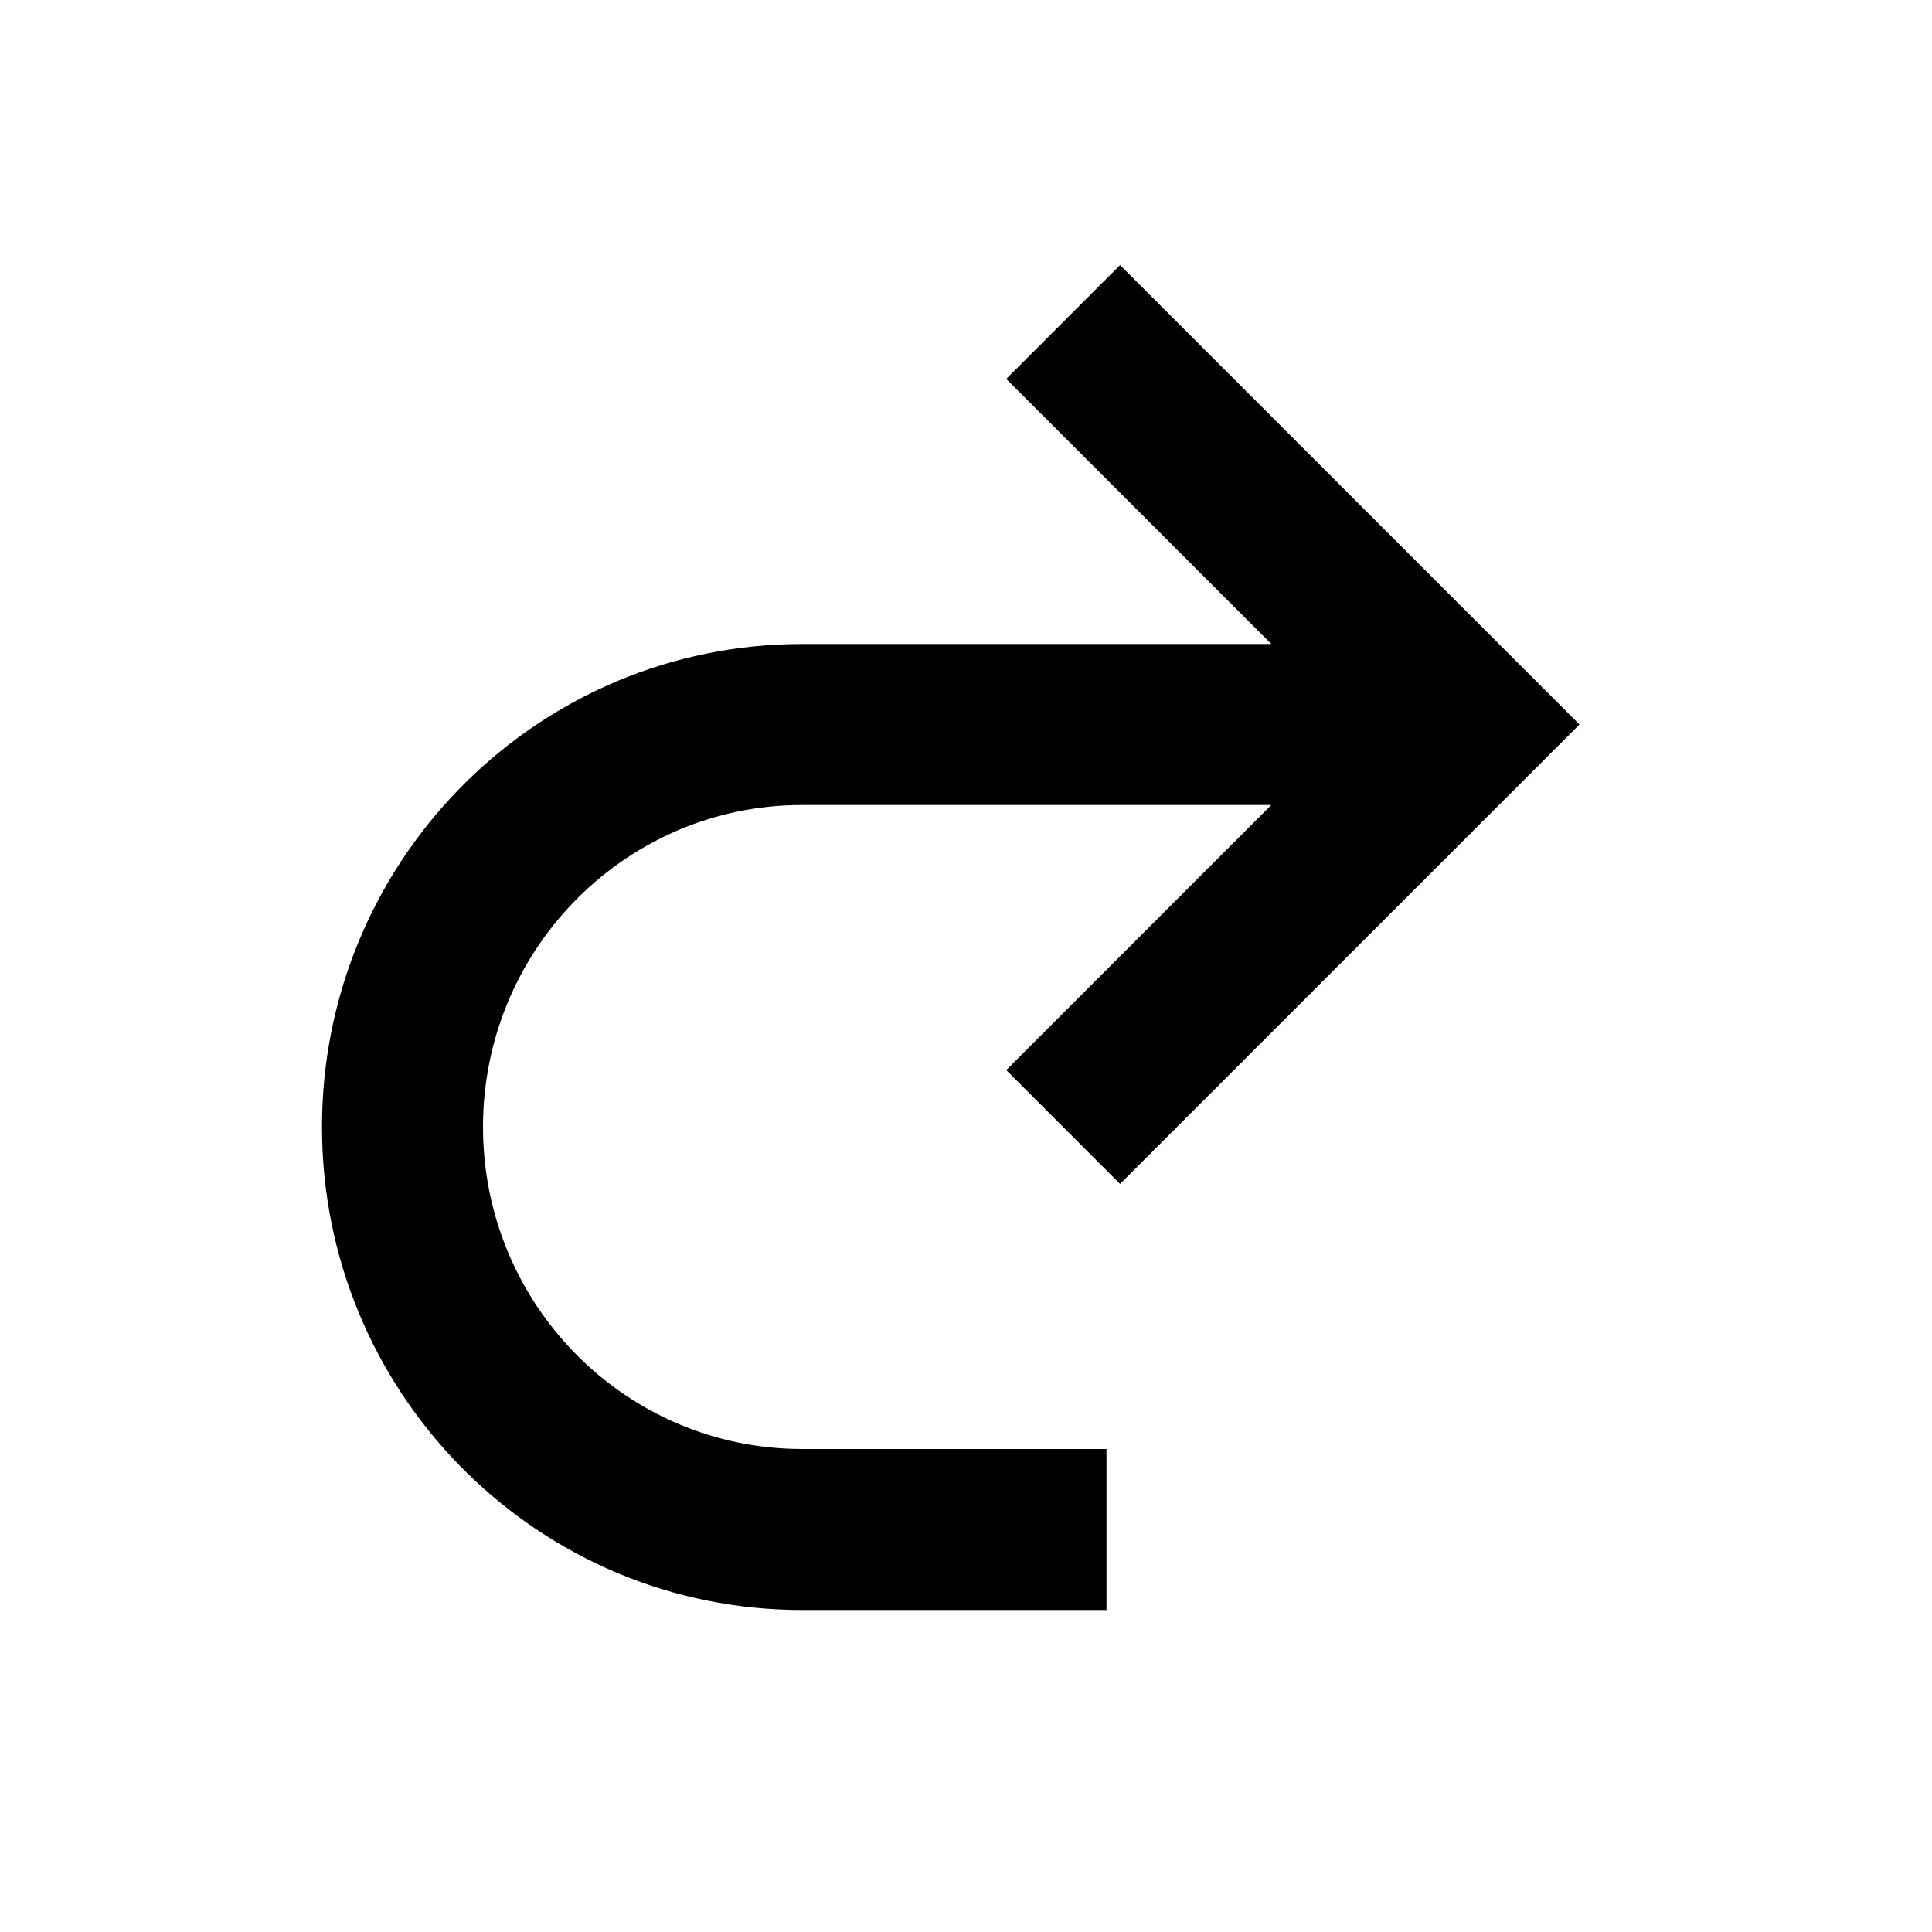
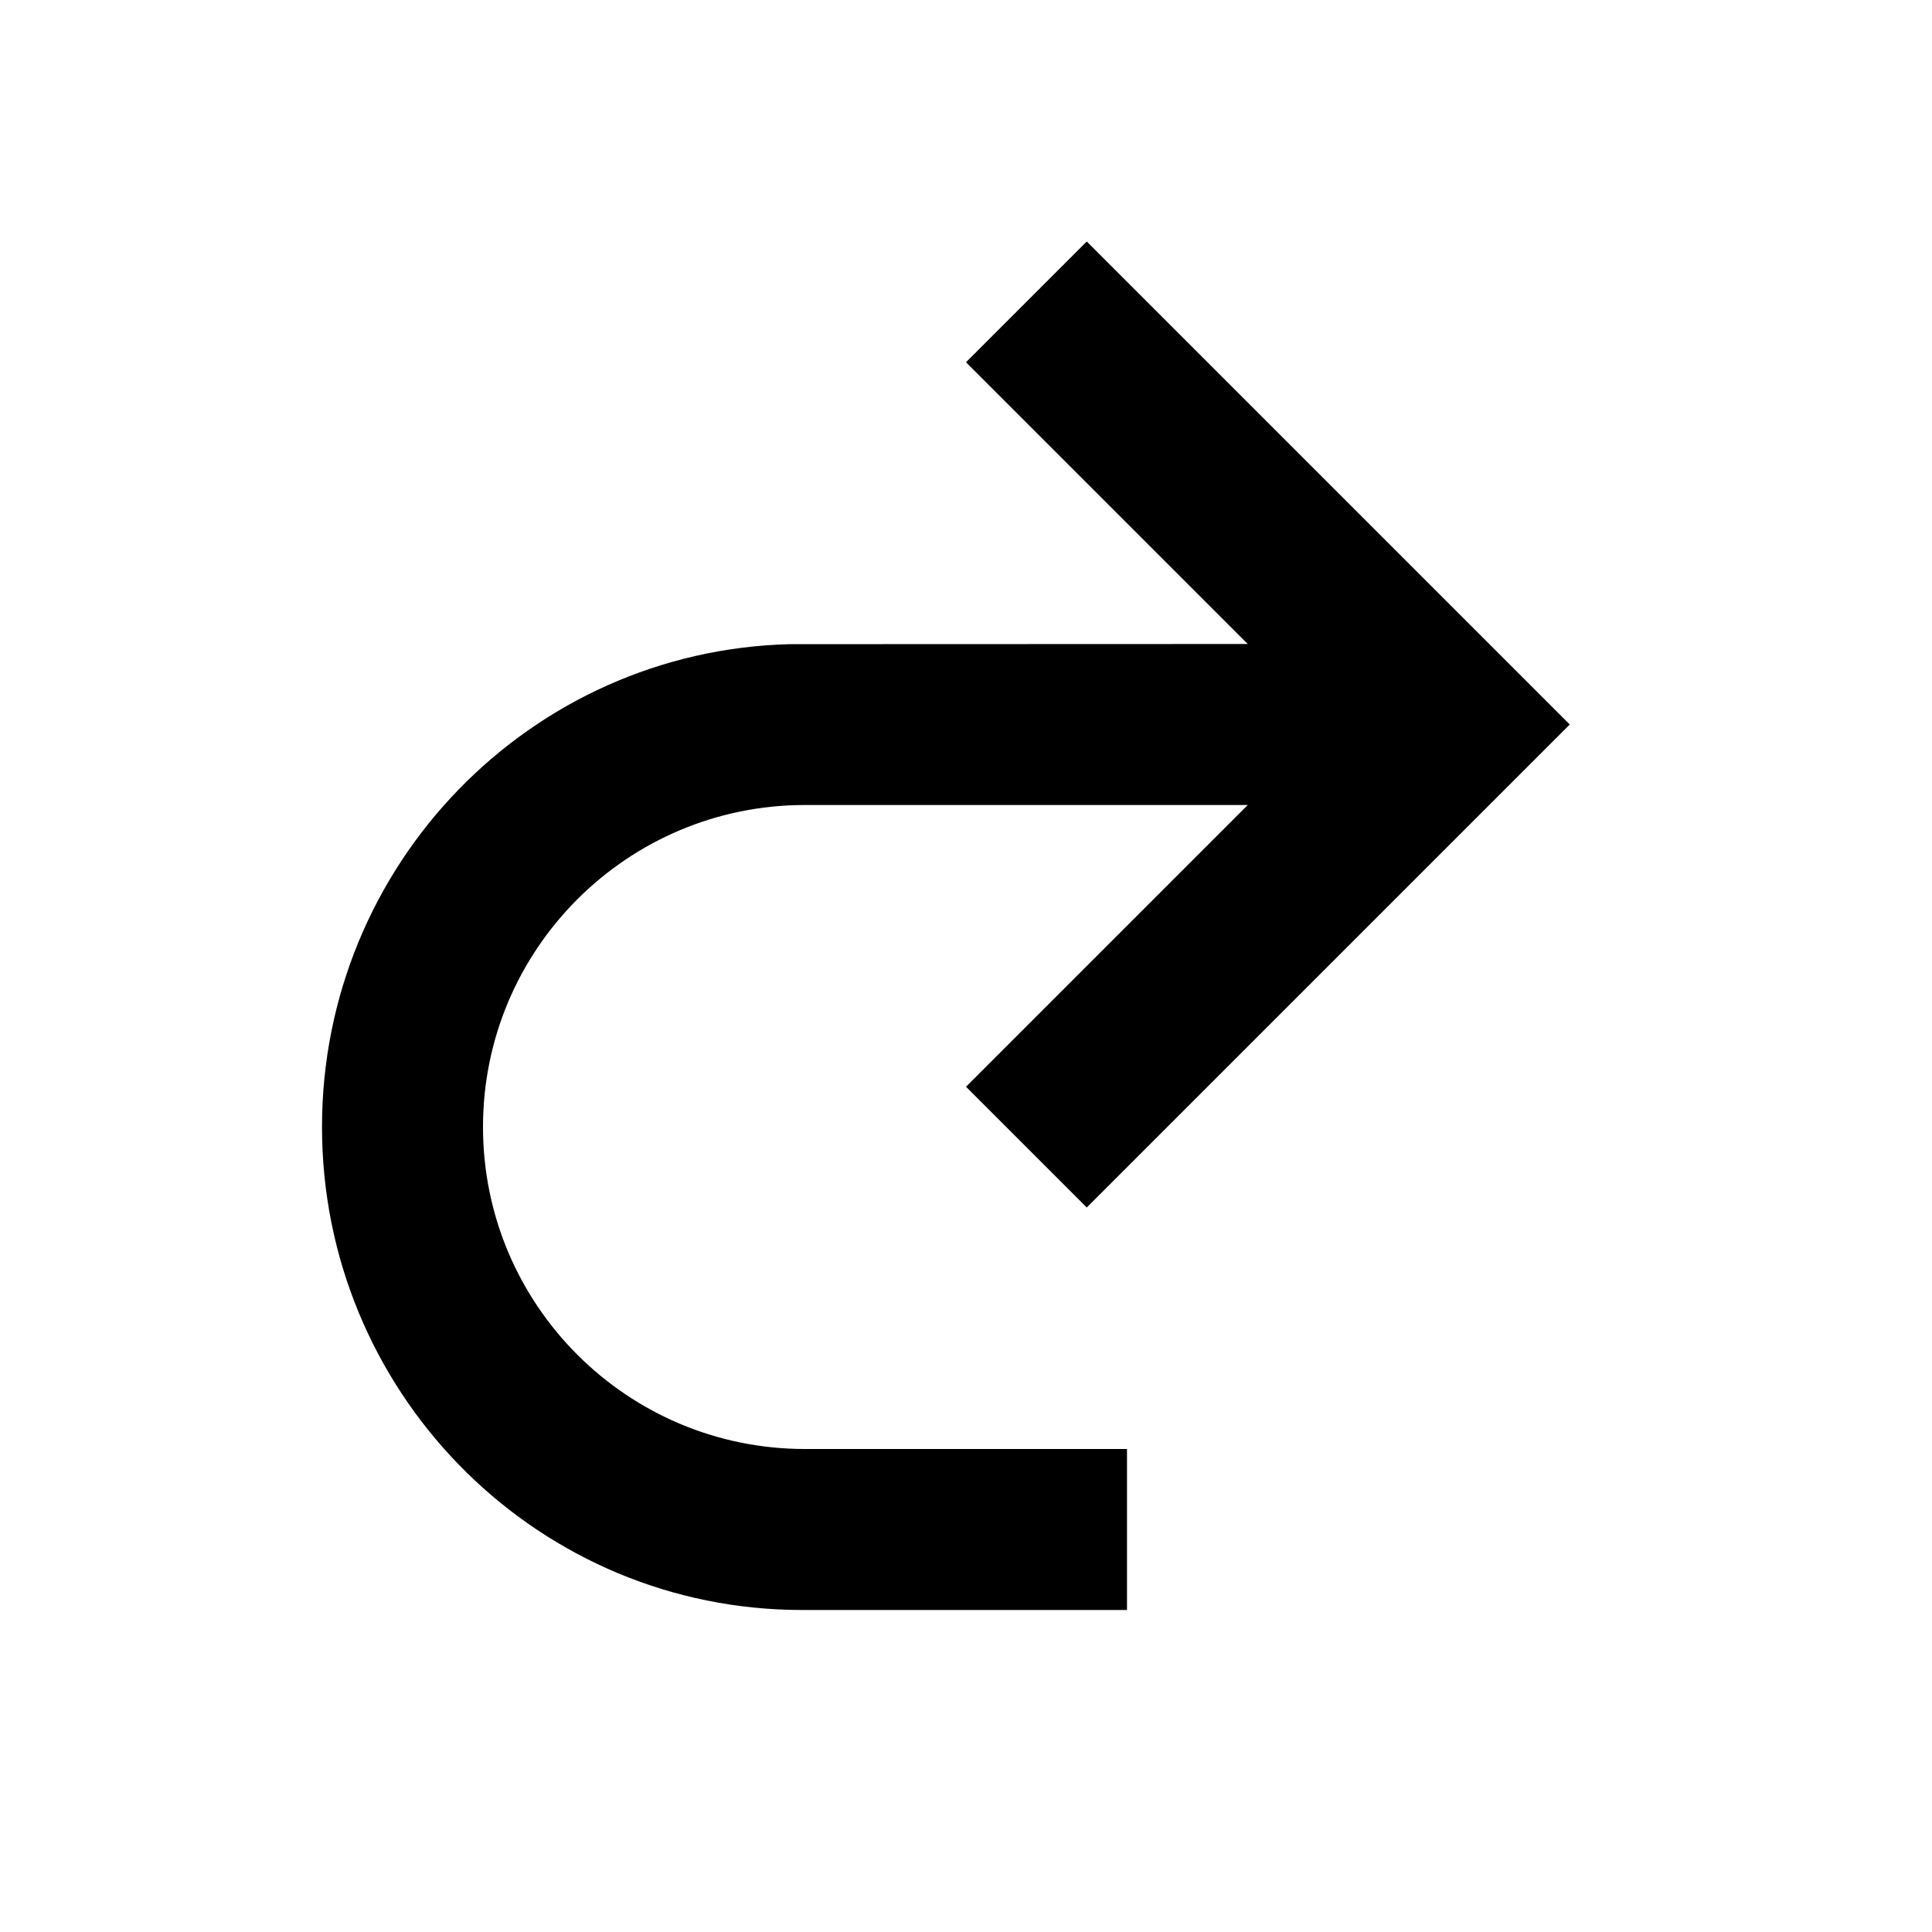
- <svg xmlns="http://www.w3.org/2000/svg" viewBox="0 0 24 24" role="img">
+ <svg xmlns="http://www.w3.org/2000/svg" role="img" viewBox="0 0 24 24">
  <g fill="none" fill-rule="evenodd">
-     <path d="M0 0h24v24H0z" />
-     <path d="M13.914 3.293L19.621 9l-5.707 5.707-1.414-1.414L15.793 10h-5.83l-.123.002C7.71 10.068 6 11.83 6 14c0 2.17 1.71 3.932 3.84 3.998l.124.002h3.781v2H9.964l-.152-.002C6.587 19.918 4 17.261 4 14s2.587-5.917 5.812-5.998L9.964 8h5.829L12.5 4.707l1.414-1.414z" fill="currentColor" />
+     <rect width="24" height="24" />
+     <path fill="currentColor" d="M10,10 C7.791,10 6,11.791 6,14 C6,16.209 7.791,18 10,18 L14,18 L14,20 L9.964,20 L9.812,19.998 C6.587,19.917 4,17.261 4,14 C4,10.739 6.587,8.083 9.812,8.002 L15.5,8 L12,4.5 L13.5,3 L19.5,9 L13.5,15 L12,13.5 L15.5,10 L10,10 Z" />
  </g>
</svg>
